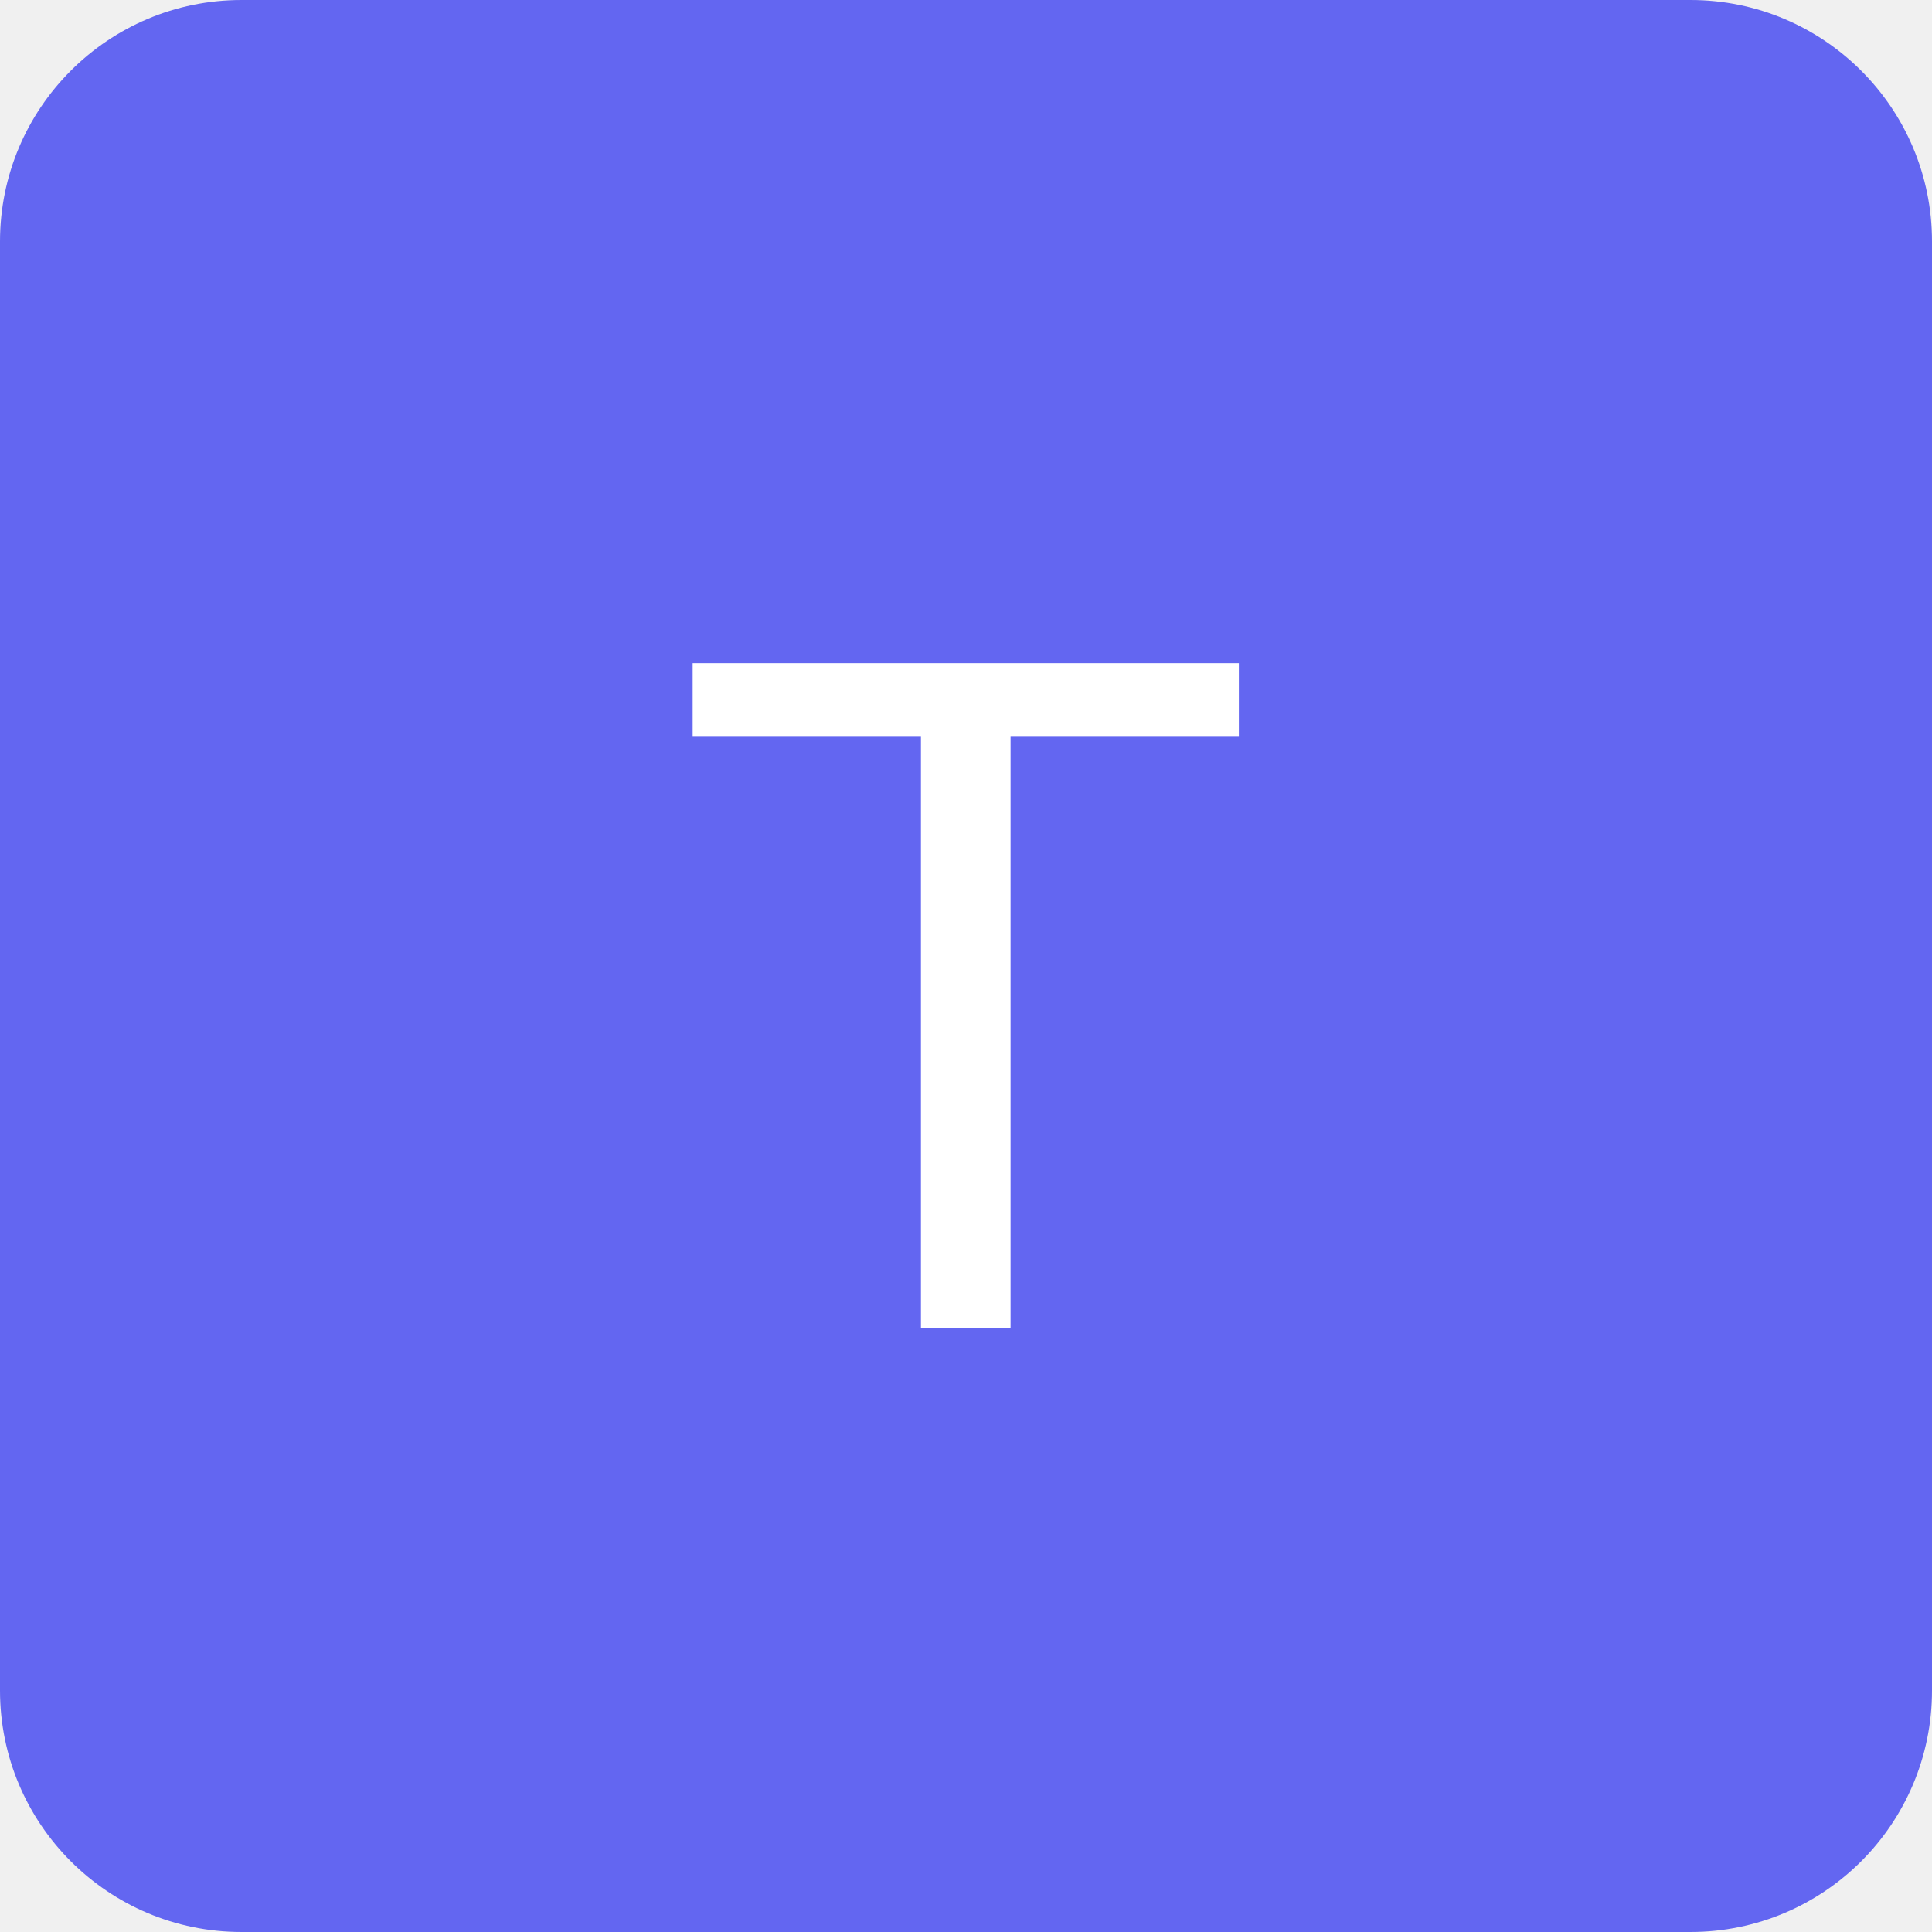
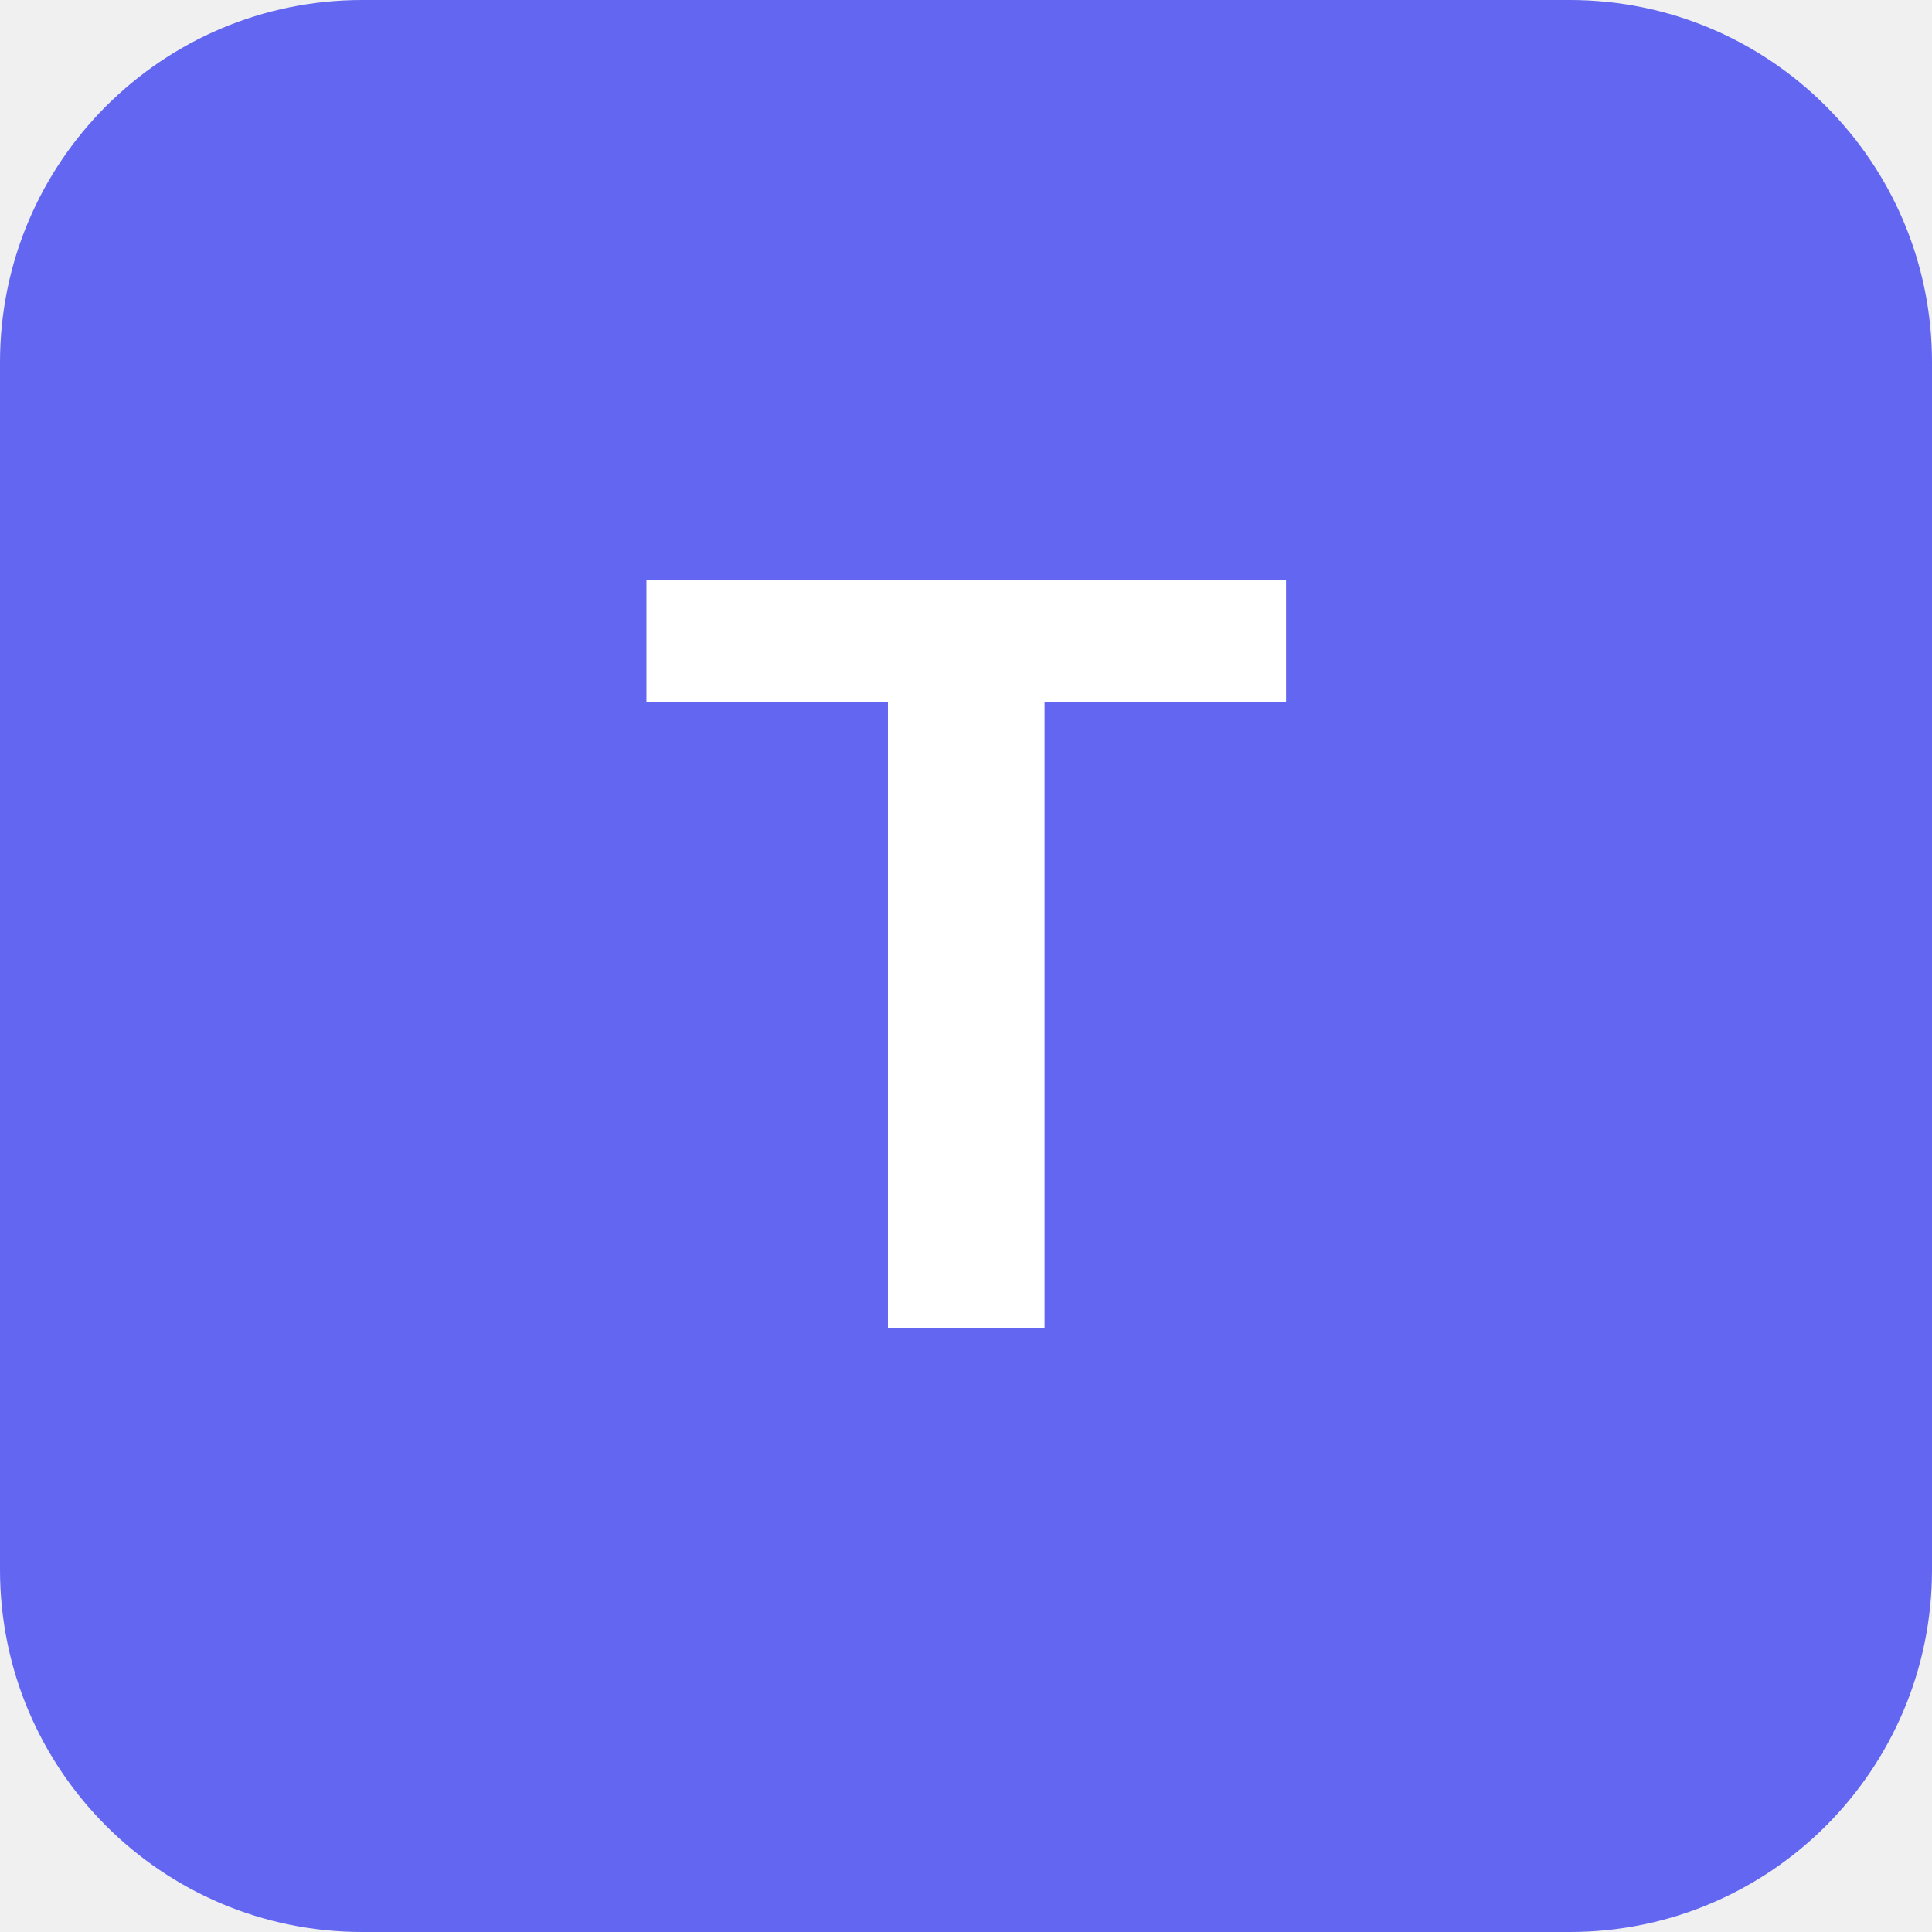
<svg xmlns="http://www.w3.org/2000/svg" viewBox="0 0 32 32">
-   <rect width="32" height="32" fill="#6366f1" rx="4" />
-   <text x="16" y="22" text-anchor="middle" font-size="16" fill="white" font-family="Arial, sans-serif">T</text>
+   <rect width="32" height="32" fill="#6366f1" rx="6" />
+   <text x="16" y="22" text-anchor="middle" font-size="18" fill="white" font-family="Arial, sans-serif" font-weight="bold">T</text>
</svg>
